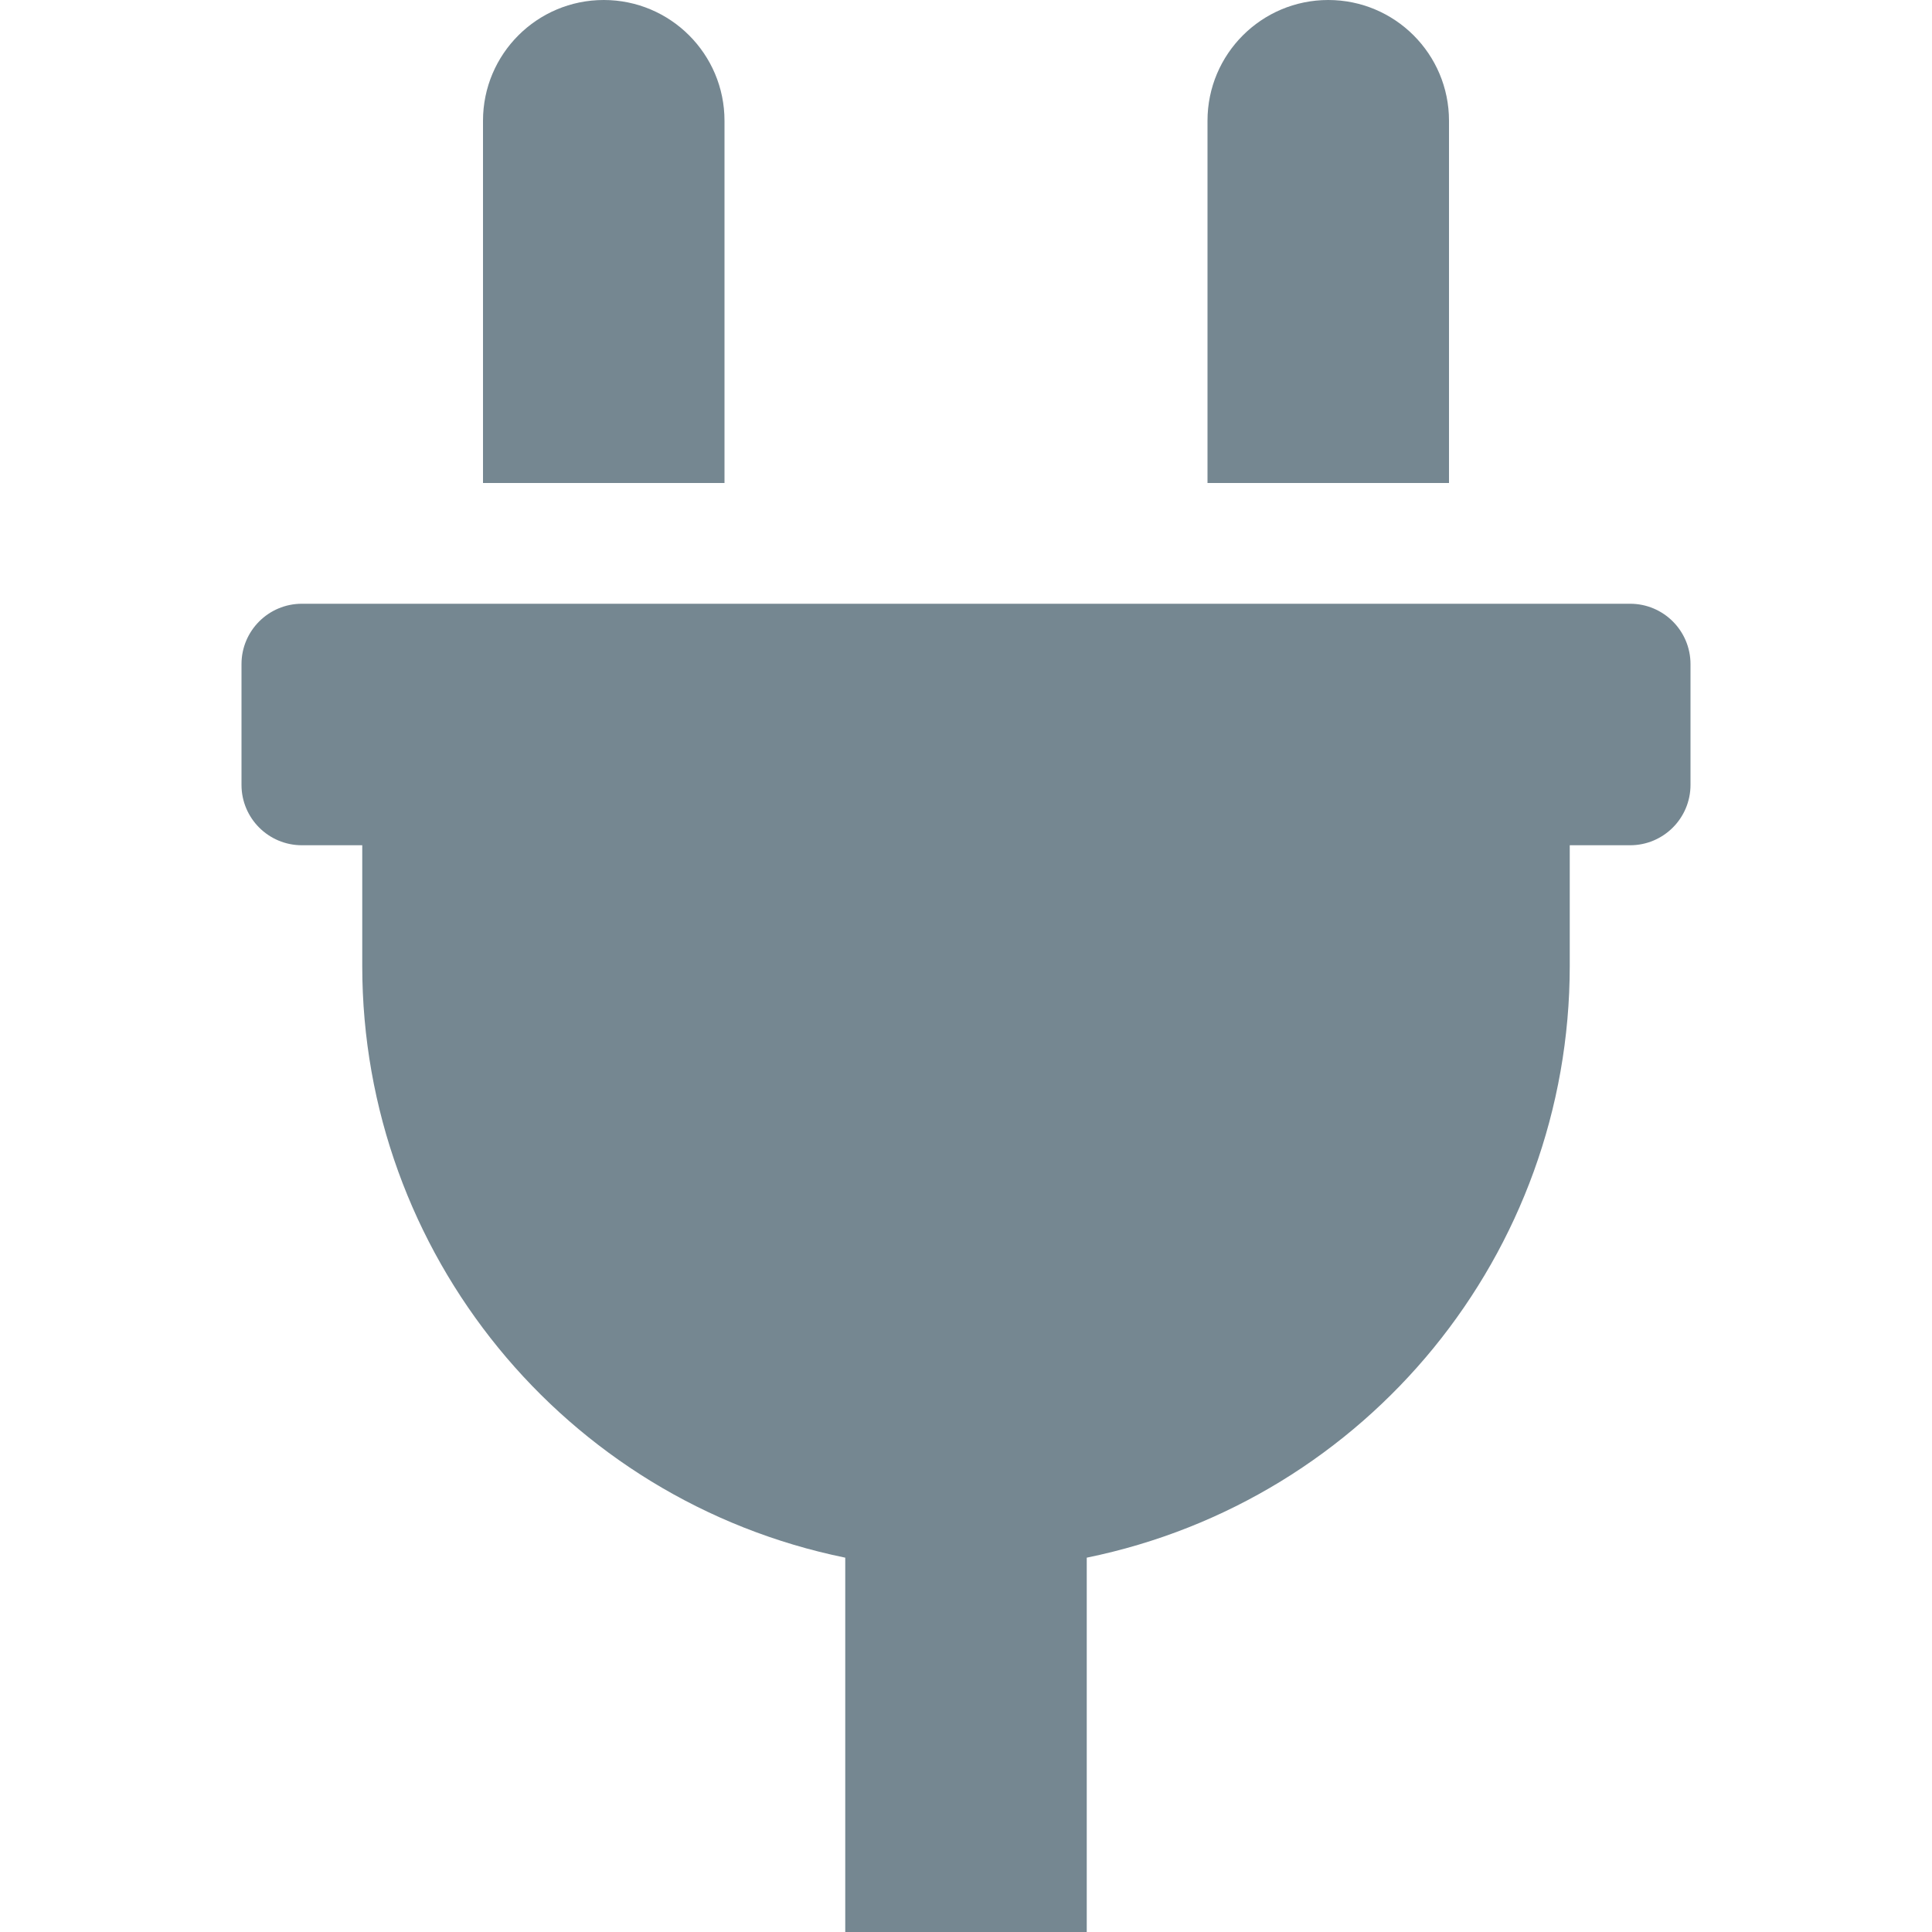
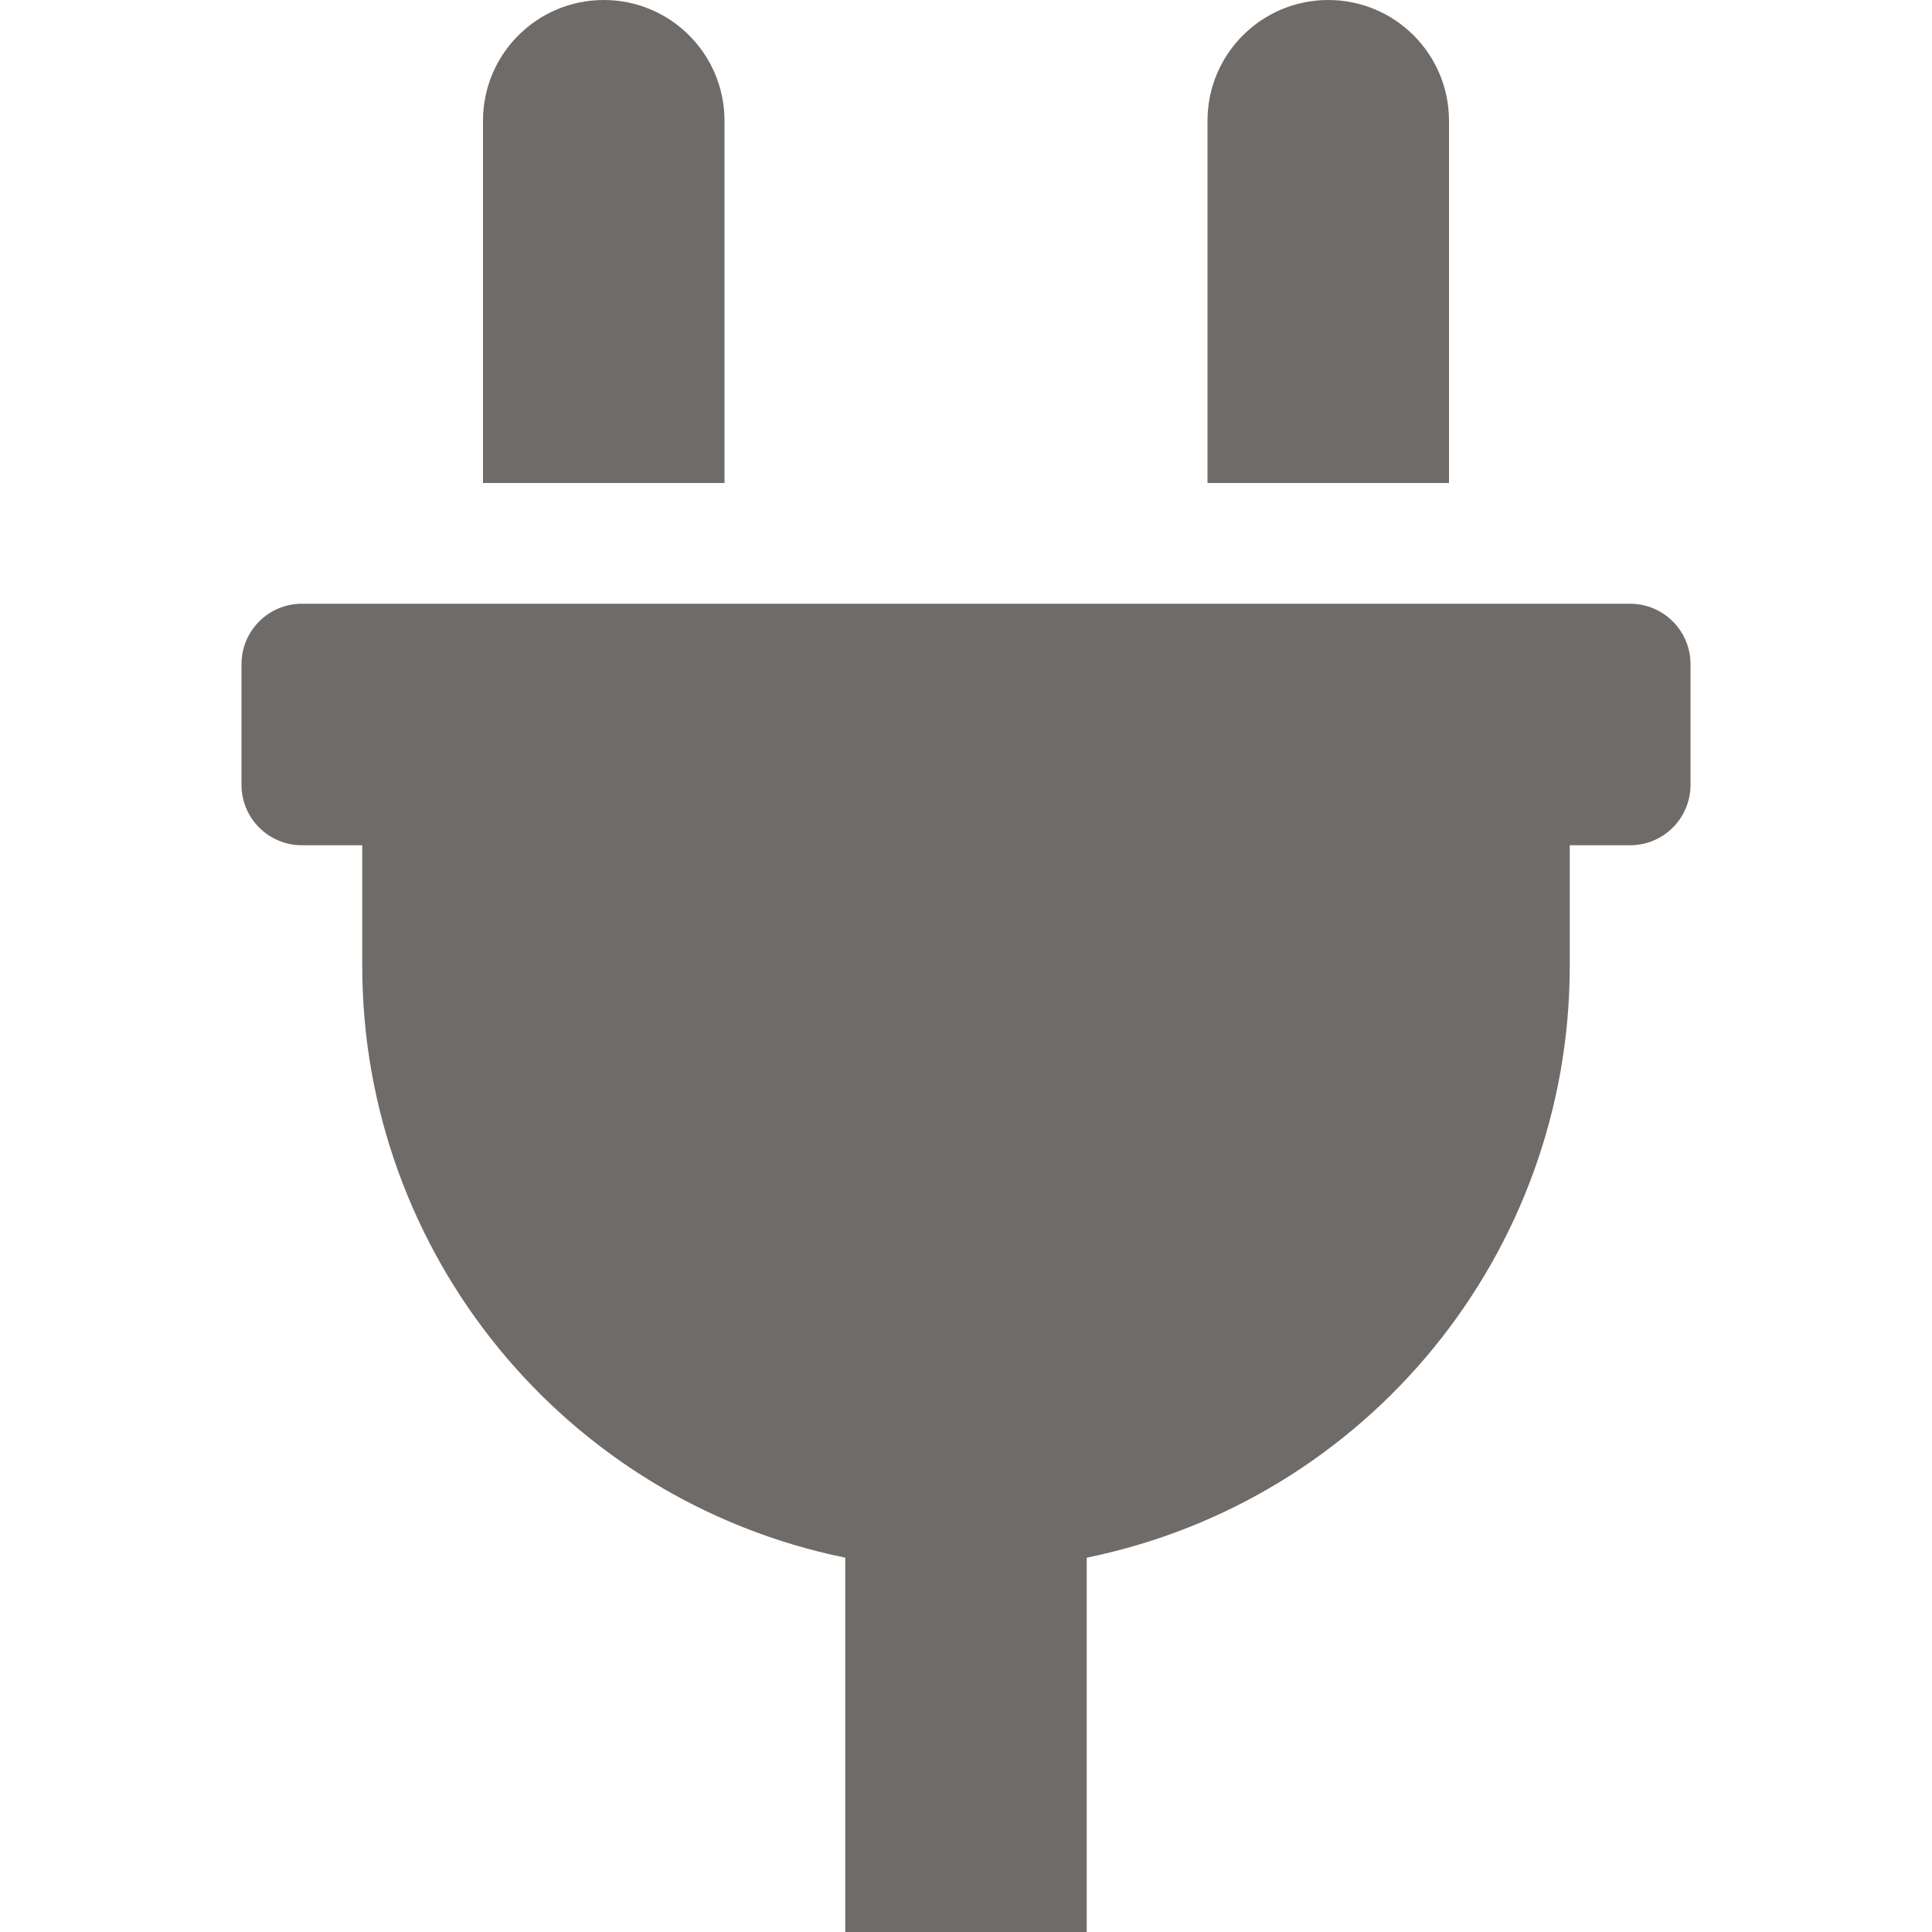
<svg xmlns="http://www.w3.org/2000/svg" width="24px" height="24px" viewBox="-64 0 512 512">
-   <path d="M320,32a32,32,0,0,0-64,0v96h64Zm48,128H16A16,16,0,0,0,0,176v32a16,16,0,0,0,16,16H32v32A160.07,160.07,0,0,0,160,412.8V512h64V412.8A160.07,160.07,0,0,0,352,256V224h16a16,16,0,0,0,16-16V176A16,16,0,0,0,368,160ZM128,32a32,32,0,0,0-64,0v96h64Z" fill="#758791" />
+   <path d="M320,32a32,32,0,0,0-64,0v96h64Zm48,128H16A16,16,0,0,0,0,176v32a16,16,0,0,0,16,16H32v32A160.07,160.07,0,0,0,160,412.8V512h64V412.8A160.07,160.07,0,0,0,352,256V224h16a16,16,0,0,0,16-16V176A16,16,0,0,0,368,160ZM128,32a32,32,0,0,0-64,0v96h64Z" fill="#6F6B68" />
</svg>
